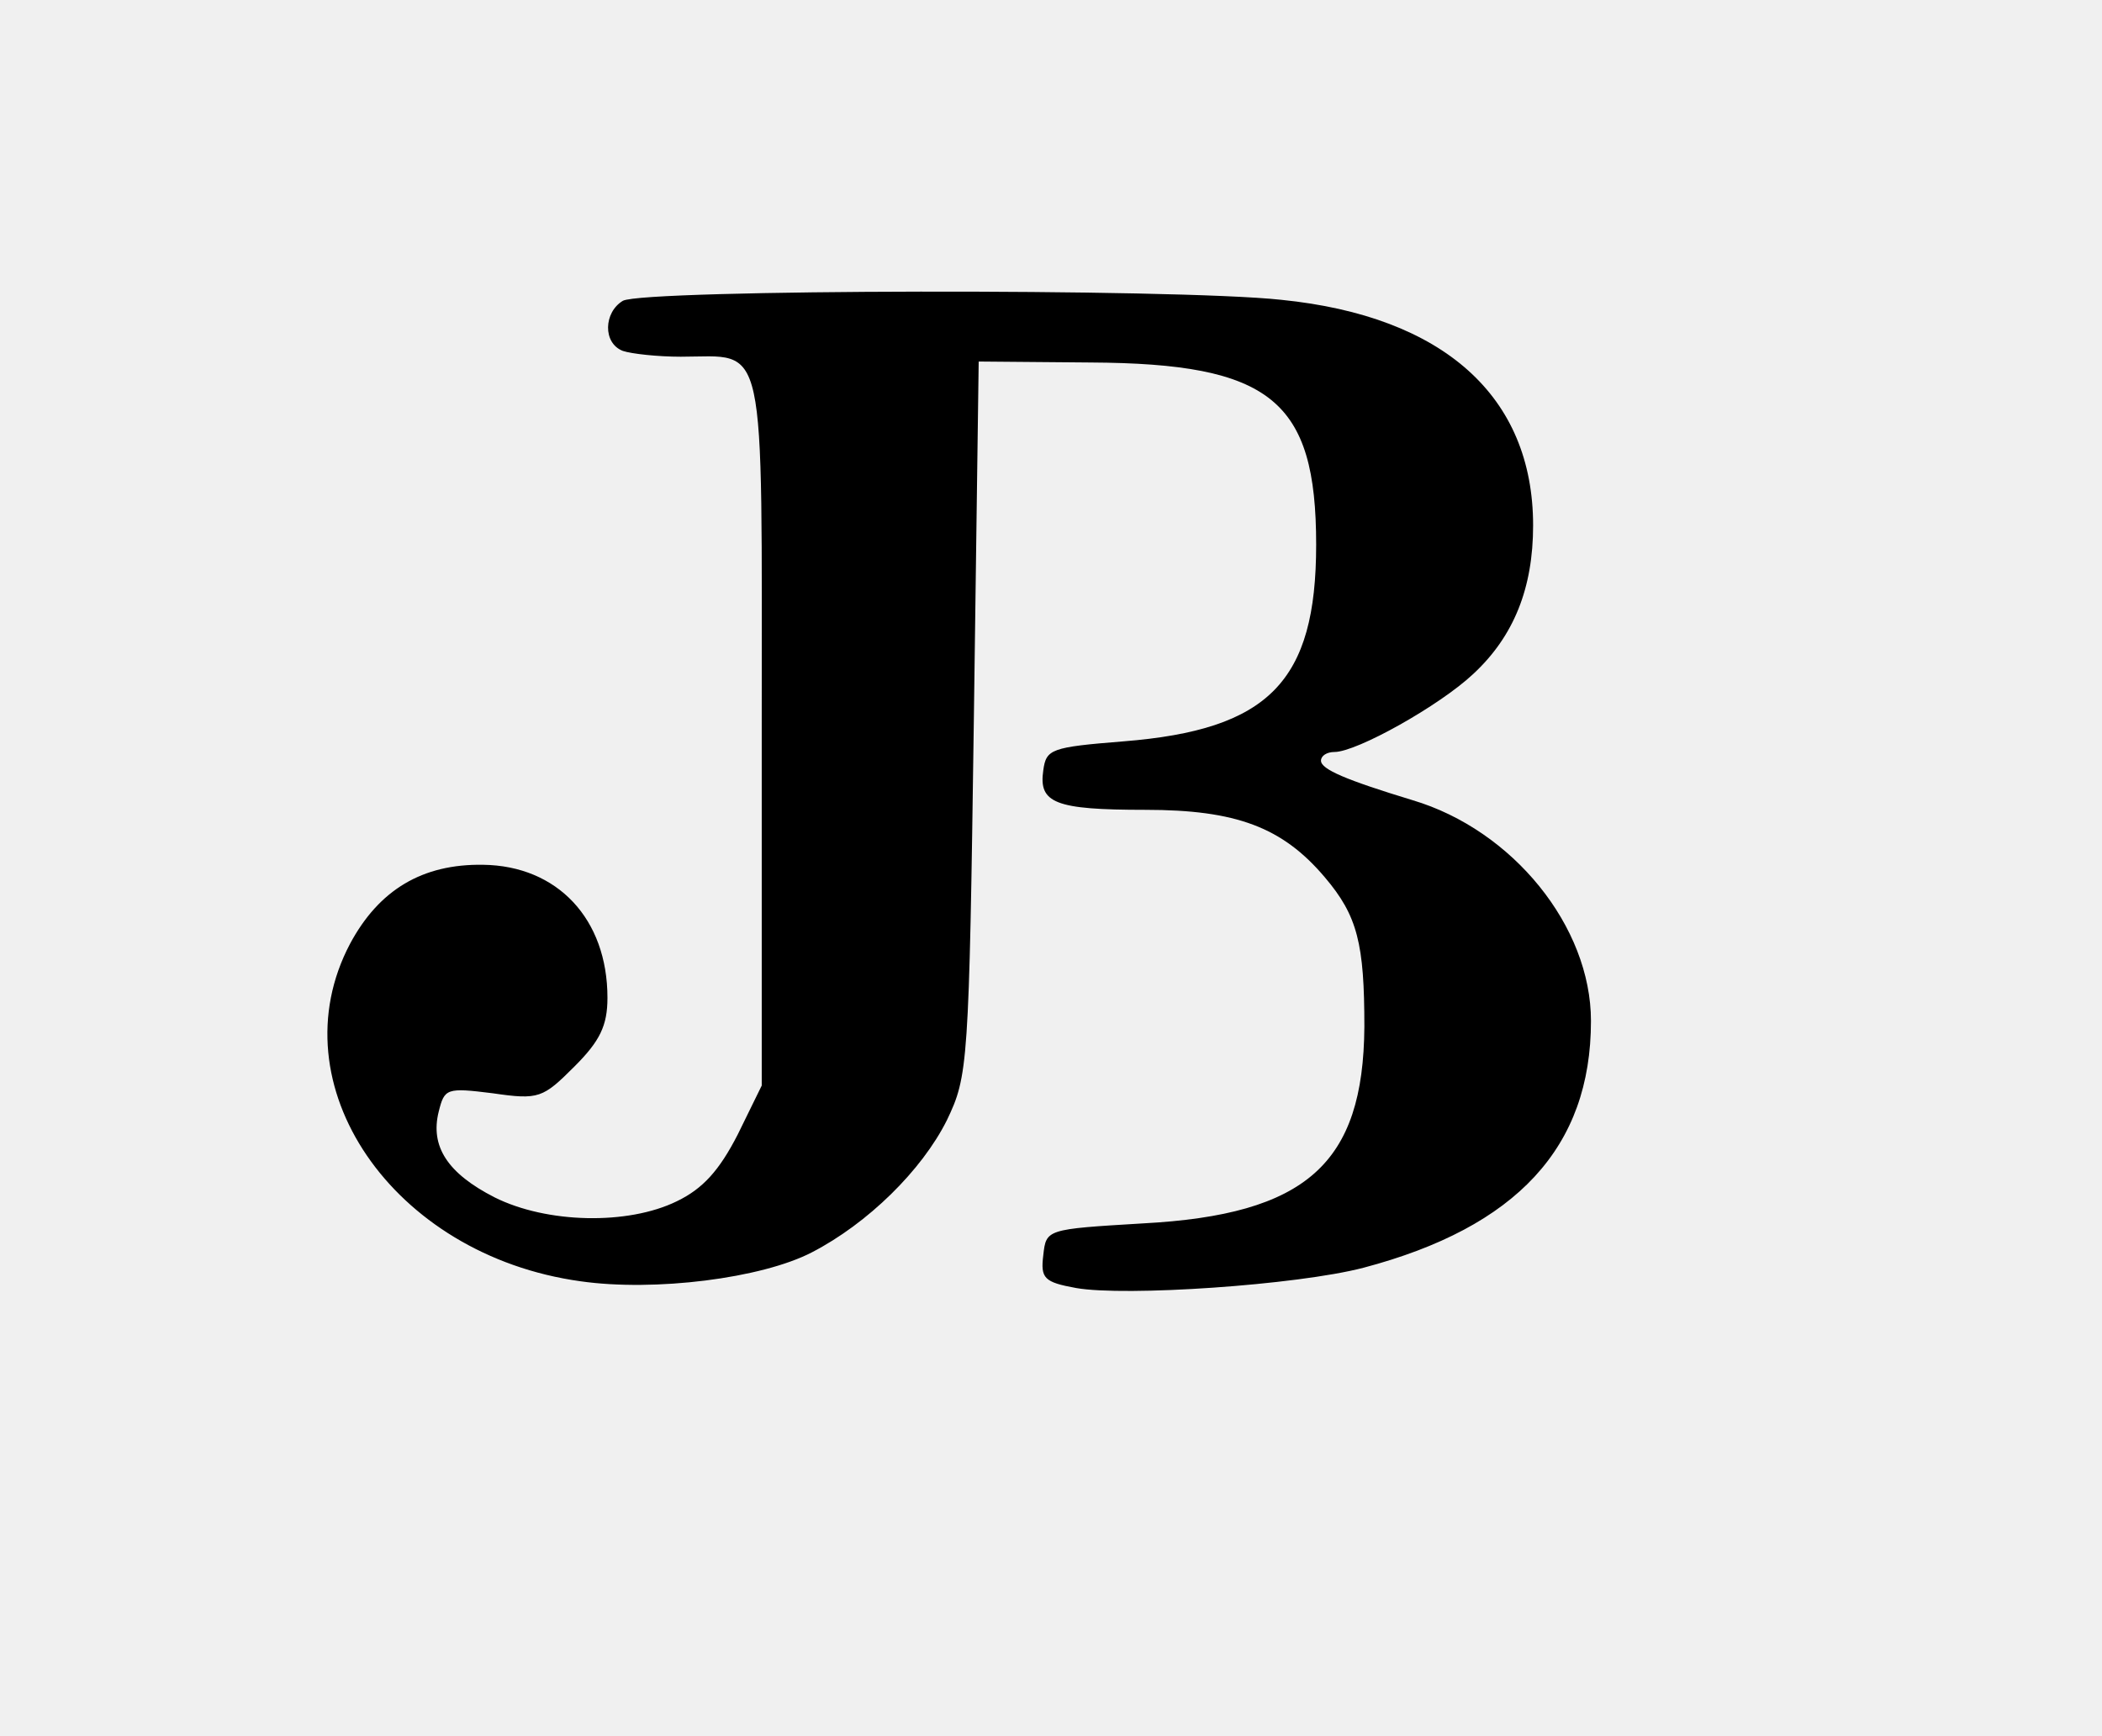
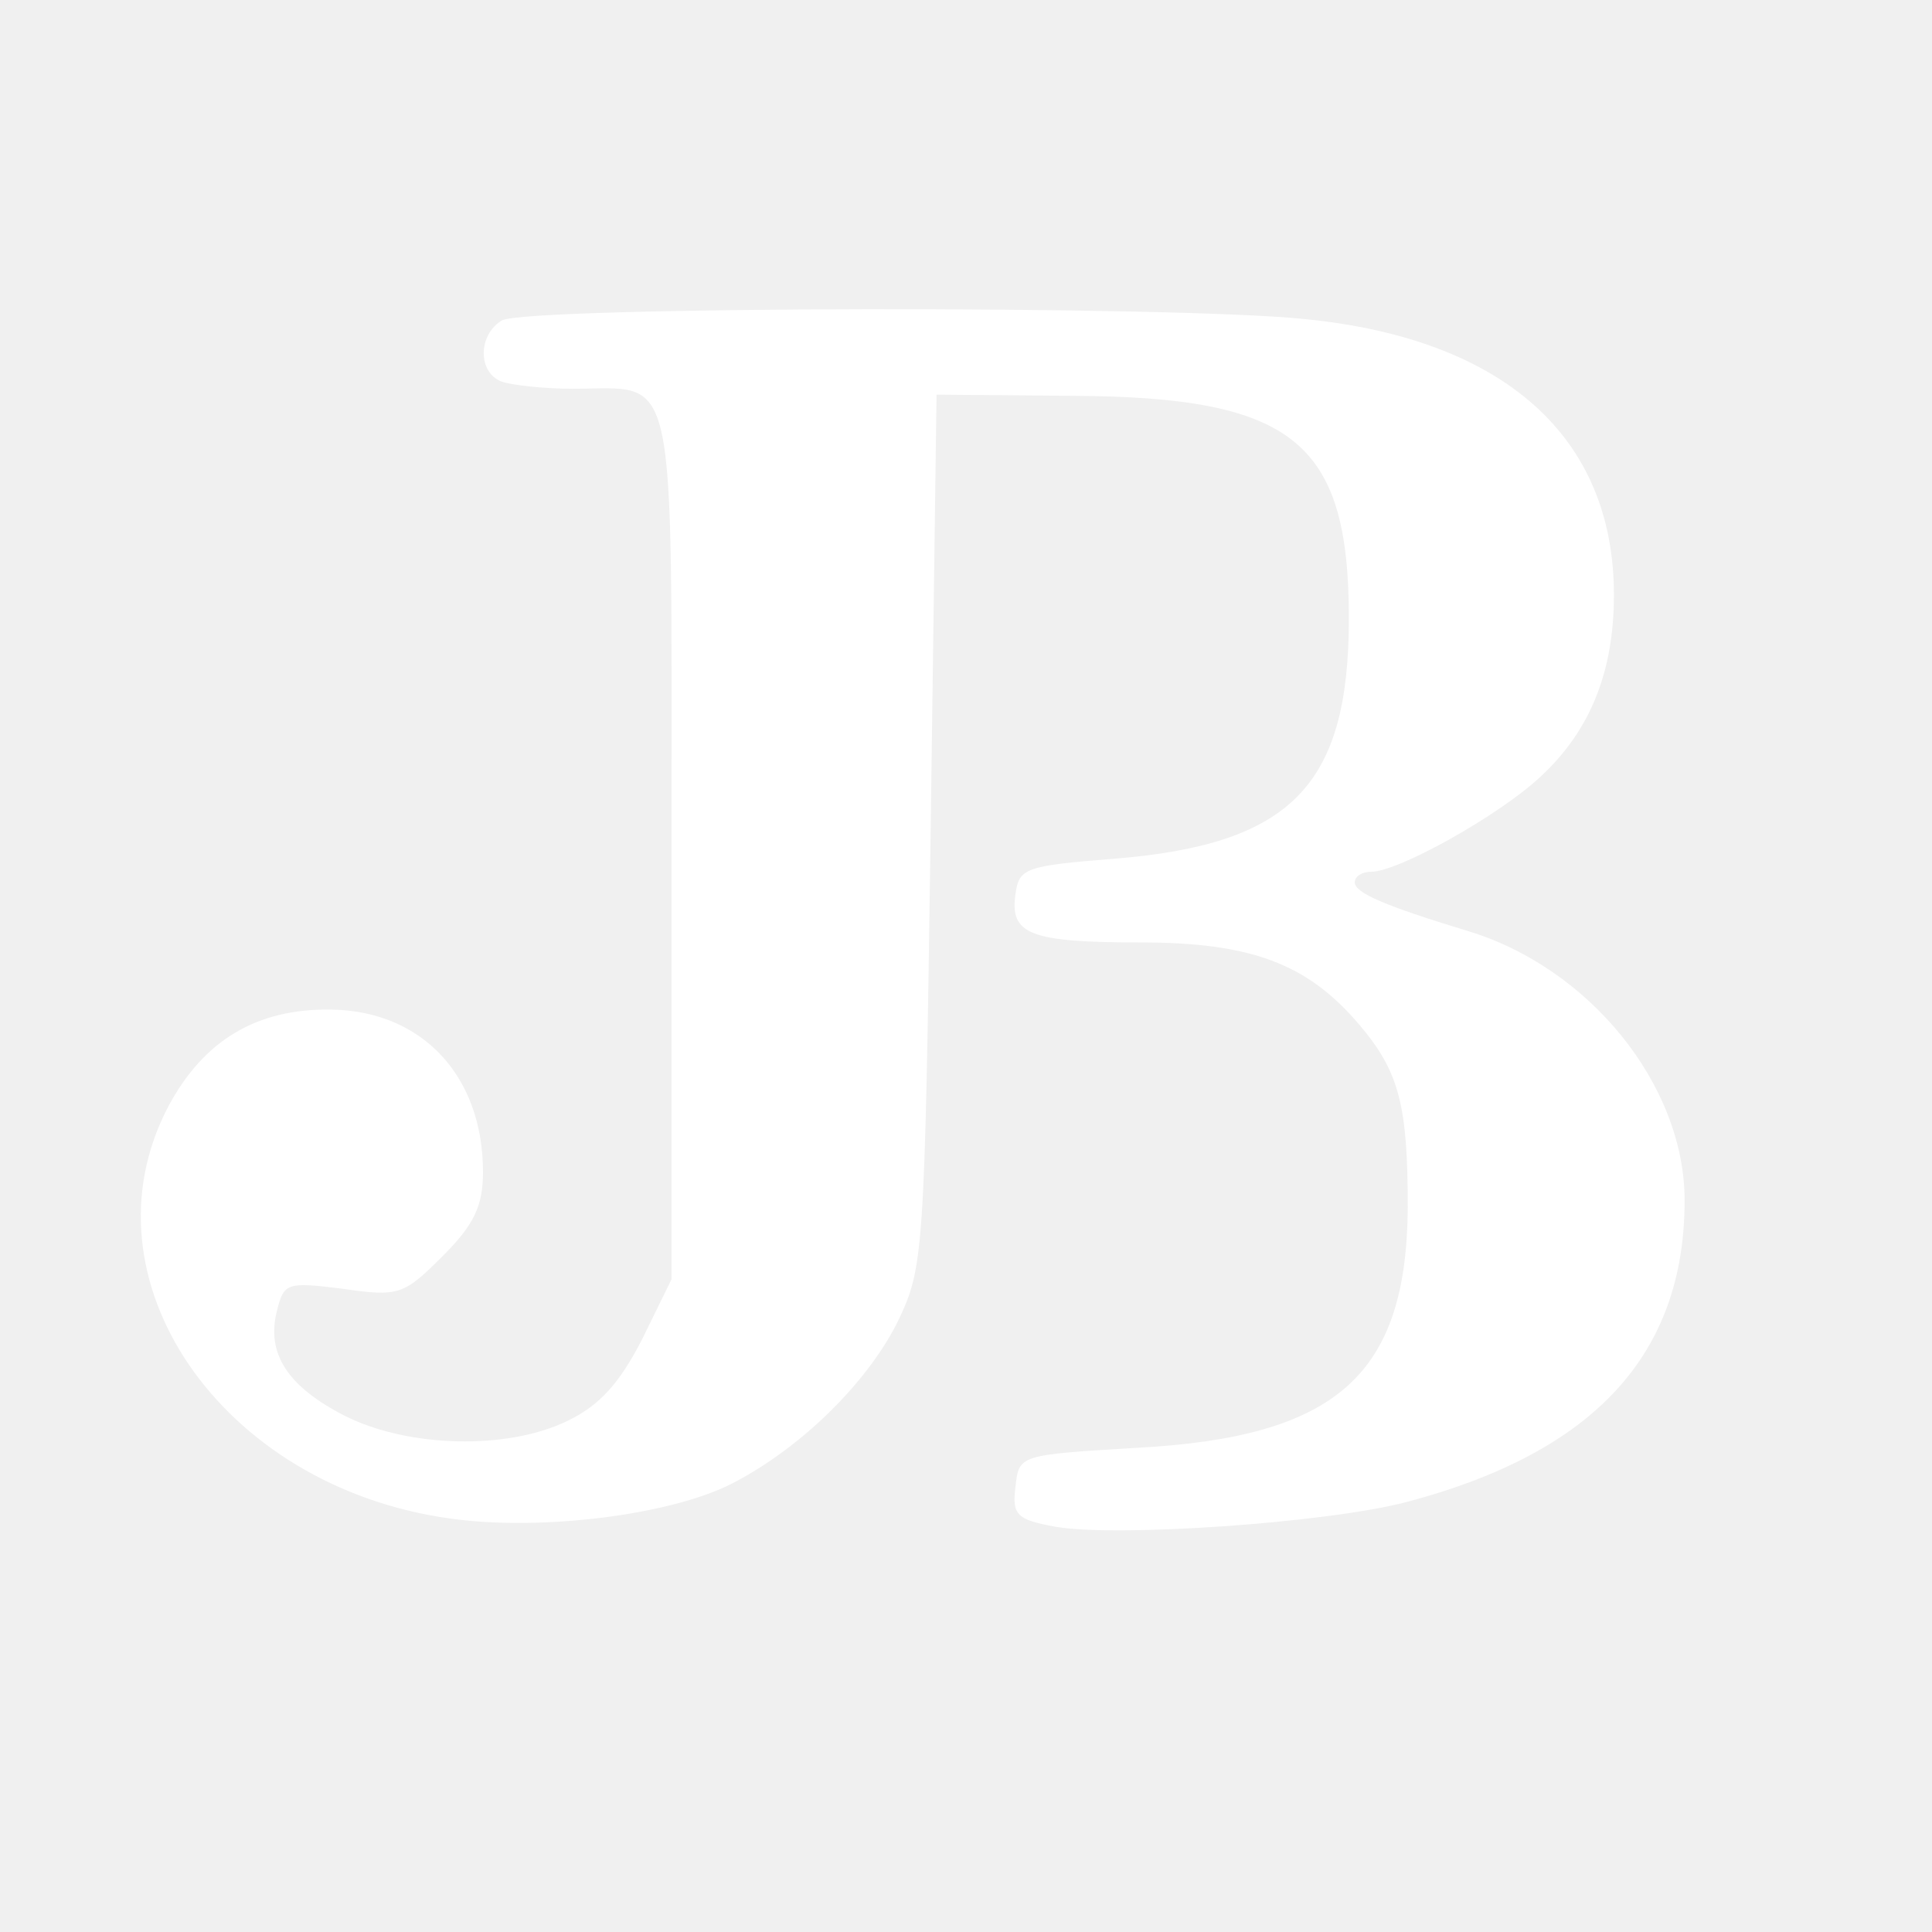
- <svg xmlns="http://www.w3.org/2000/svg" version="1.0" width="218pt" height="180pt" viewBox="0 0 218 180" preserveAspectRatio="xMidYMid meet">
-   <g transform="translate(0,180) scale(0.1,-0.1)" fill="#000000" stroke="none">
-     <path d="M646 1488 c-20 -12 -21 -44 0 -52 9 -3 36 -6 60 -6 90 0 84 28 84 -388 l0 -368 -25 -51 c-19 -37 -36 -56 -63 -69 -51 -25 -135 -23 -189 4 -49 25 -67 53 -58 89 6 24 8 25 56 19 48 -7 52 -5 85 28 26 26 34 42 34 71 0 82 -52 137 -129 138 -63 1 -108 -26 -138 -82 -77 -146 44 -323 239 -350 77 -11 188 3 240 30 58 30 114 85 140 137 22 46 23 56 28 417 l5 370 116 -1 c187 -1 234 -39 234 -189 0 -142 -49 -192 -200 -204 -75 -6 -80 -8 -83 -30 -5 -34 12 -41 106 -41 94 0 142 -18 186 -70 34 -40 41 -69 41 -155 -1 -142 -60 -195 -230 -204 -100 -6 -100 -6 -103 -33 -3 -24 1 -28 34 -34 51 -9 229 3 298 21 159 42 236 125 236 256 0 98 -81 198 -185 229 -69 21 -95 32 -95 41 0 5 6 9 14 9 23 0 109 48 144 81 42 39 62 89 62 154 0 134 -93 217 -261 234 -110 12 -661 11 -683 -1z" />
+ <svg xmlns="http://www.w3.org/2000/svg" version="1.0" width="164pt" height="164pt" viewBox="0 0 164 164" preserveAspectRatio="xMidYMid meet">
+   <g transform="translate(0,164) scale(0.1,-0.1)" fill="#ffffff" stroke="none">
+     <path d="M426 1368 c-20 -12 -21 -44 0 -52 9 -3 36 -6 60 -6 90 0 84 28 84 -388 l0 -368 -25 -51 c-19 -37 -36 -56 -63 -69 -51 -25 -135 -23 -189 4 -49 25 -67 53 -58 89 6 24 8 25 56 19 48 -7 52 -5 85 28 26 26 34 42 34 71 0 82 -52 137 -129 138 -63 1 -108 -26 -138 -82 -77 -146 44 -323 239 -350 77 -11 188 3 240 30 58 30 114 85 140 137 22 46 23 56 28 417 l5 370 116 -1 c187 -1 234 -39 234 -189 0 -142 -49 -192 -200 -204 -75 -6 -80 -8 -83 -30 -5 -34 12 -41 106 -41 94 0 142 -18 186 -70 34 -40 41 -69 41 -155 -1 -142 -60 -195 -230 -204 -100 -6 -100 -6 -103 -33 -3 -24 1 -28 34 -34 51 -9 229 3 298 21 159 42 236 125 236 256 0 98 -81 198 -185 229 -69 21 -95 32 -95 41 0 5 6 9 14 9 23 0 109 48 144 81 42 39 62 89 62 154 0 134 -93 217 -261 234 -110 12 -661 11 -683 -1z" />
  </g>
</svg>
